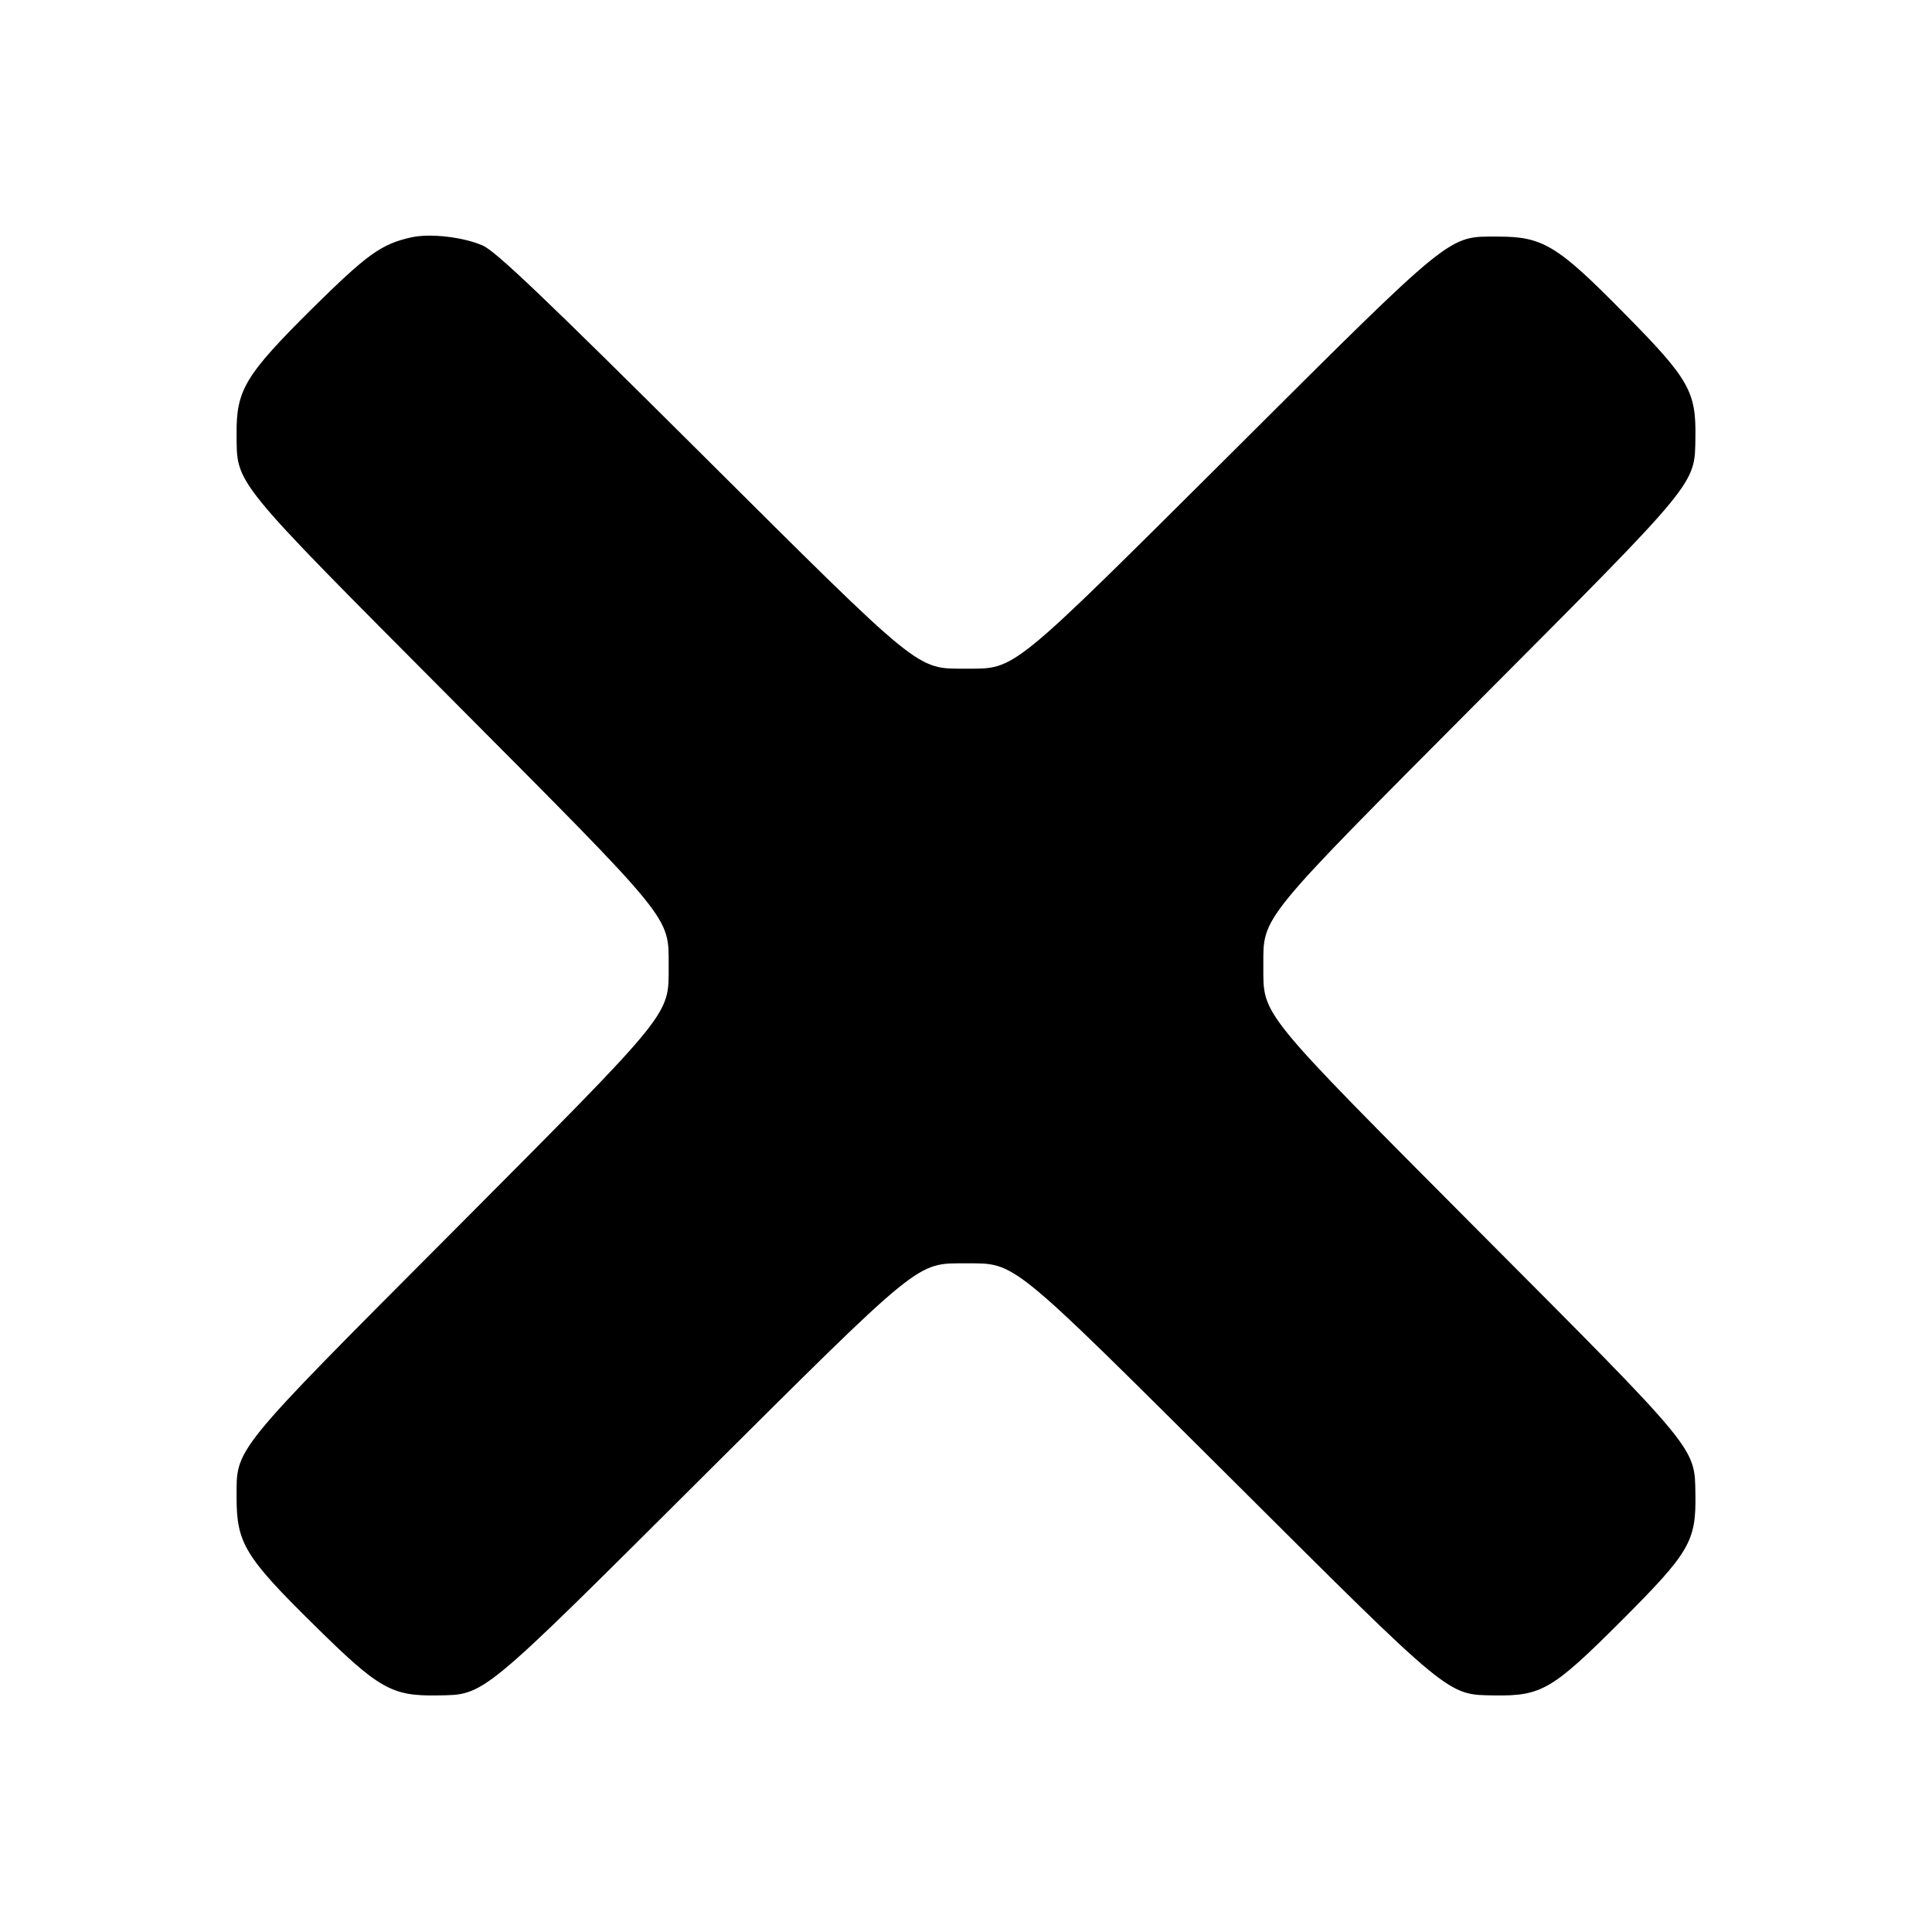
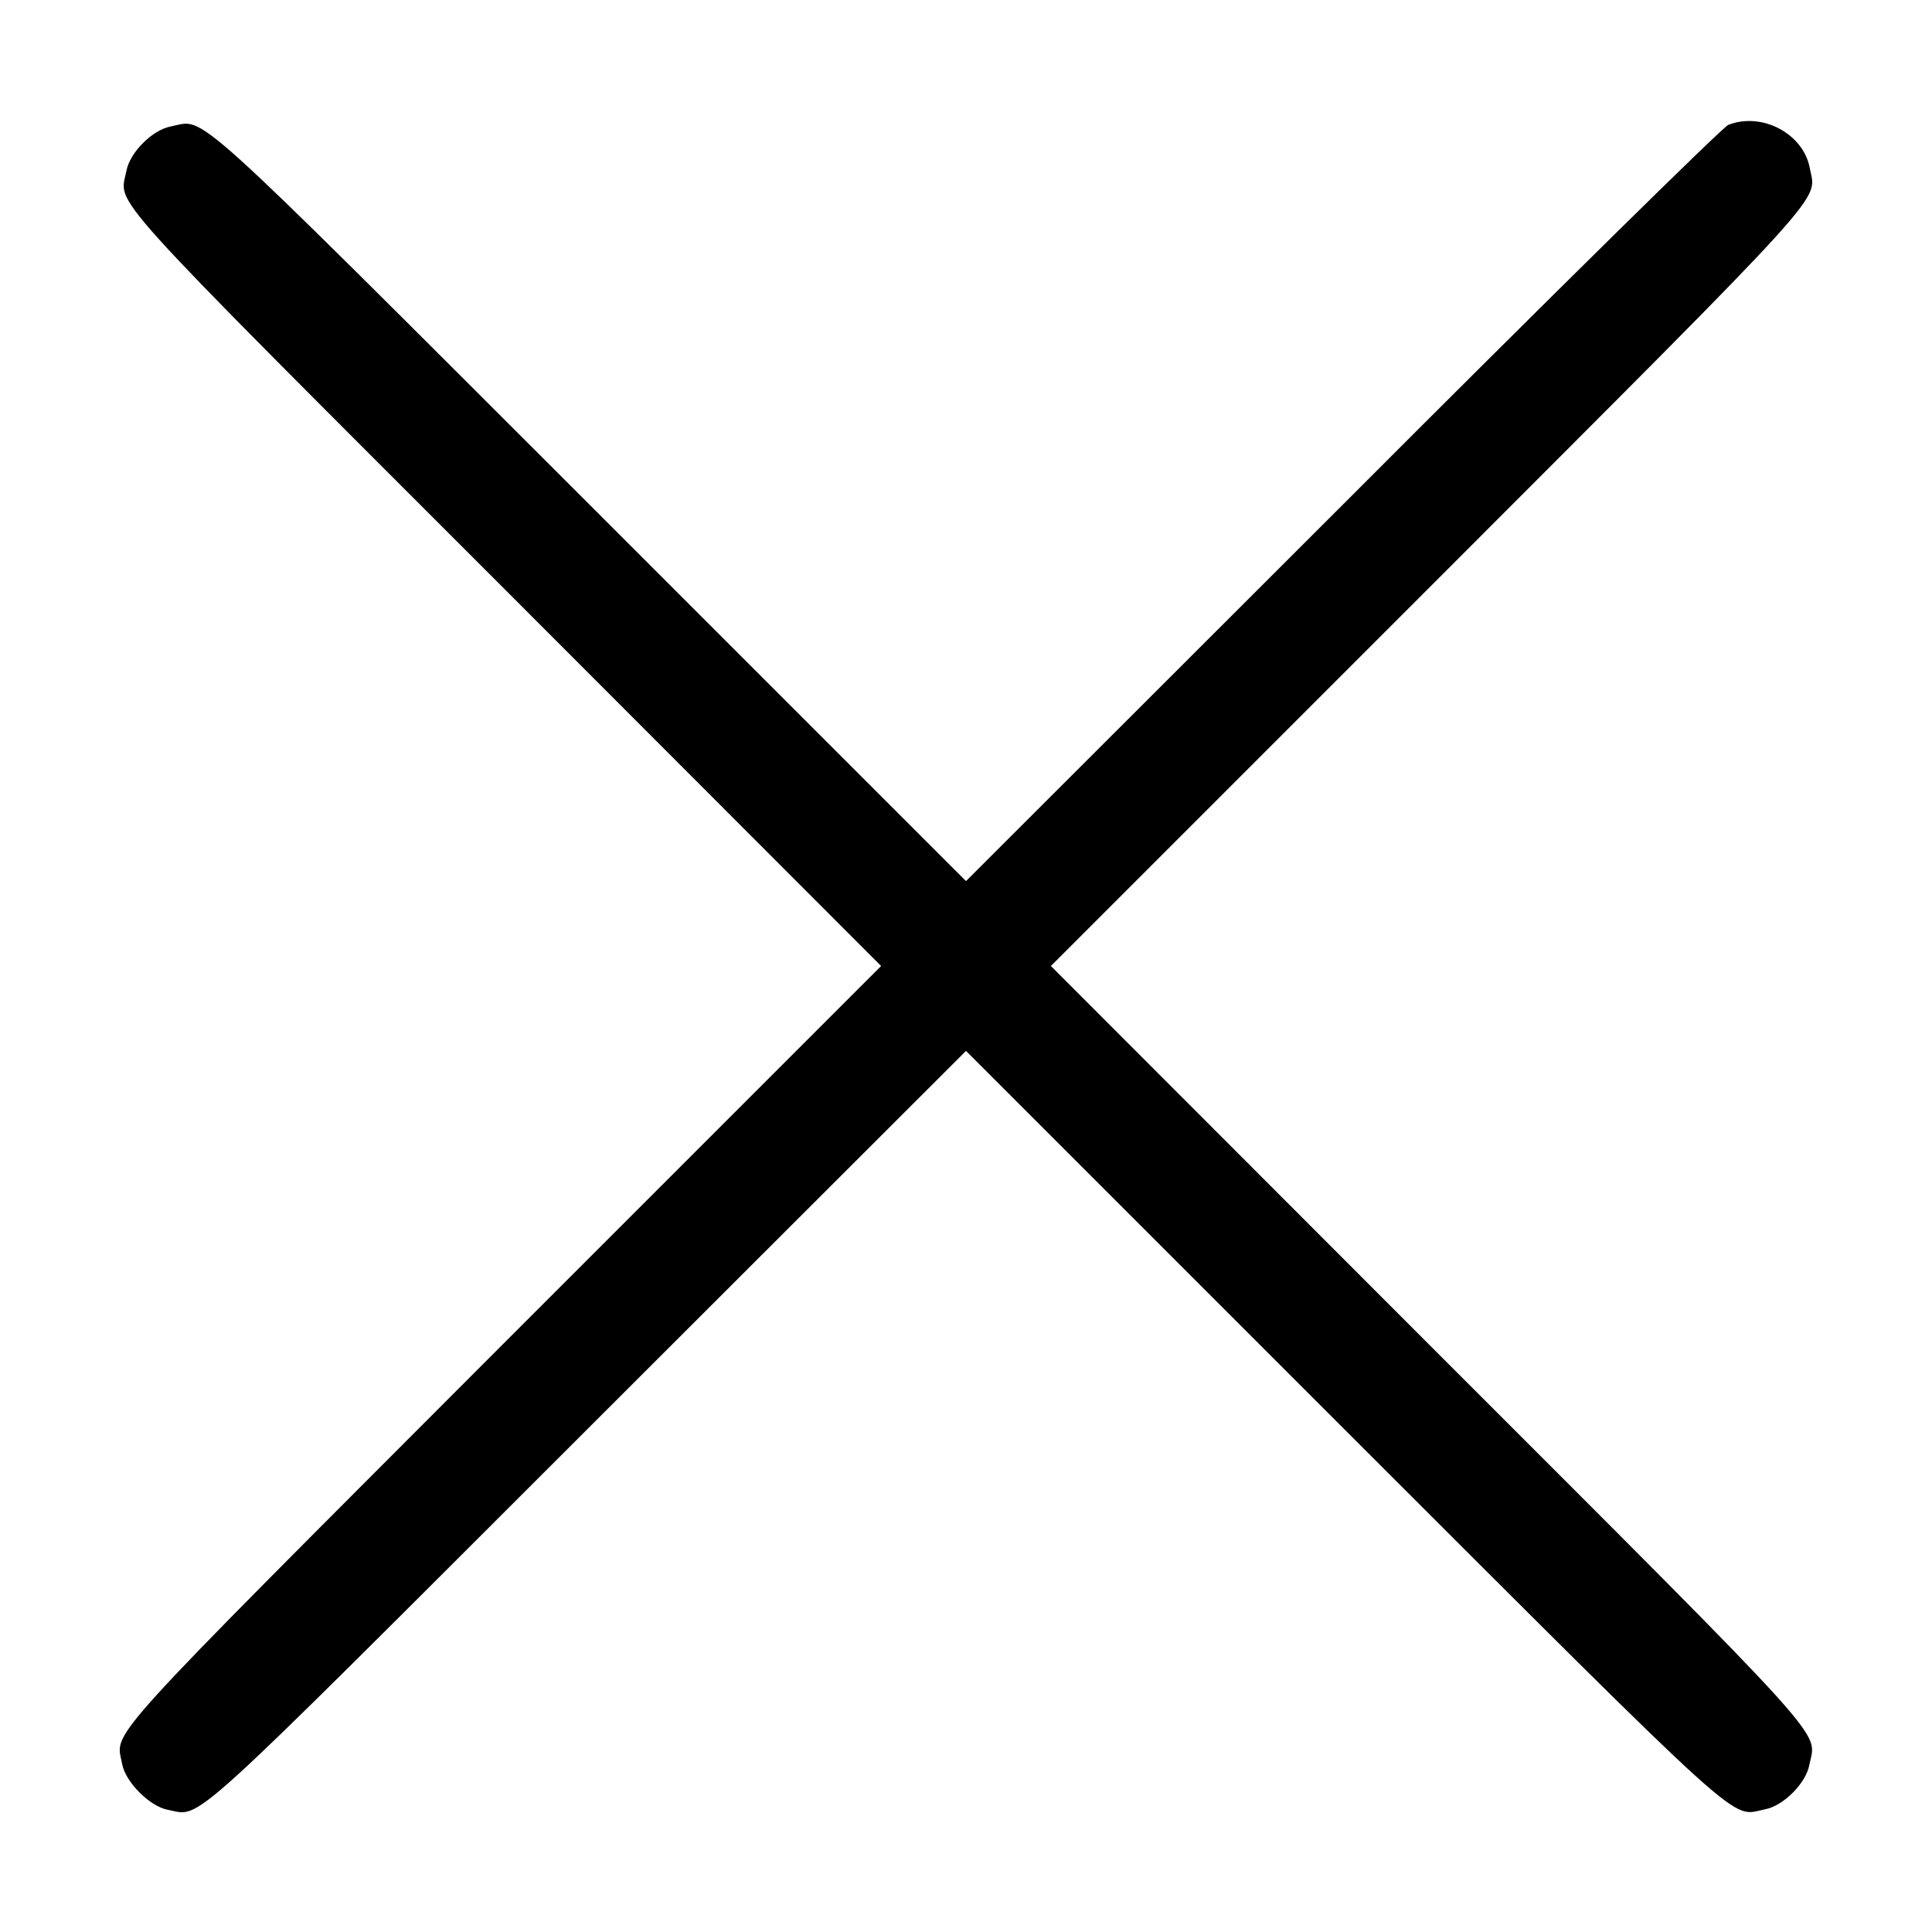
<svg xmlns="http://www.w3.org/2000/svg" version="1.0" width="512pt" height="512pt" viewBox="0 0 512 512" preserveAspectRatio="xMidYMid meet">
  <g transform="translate(0,512) scale(0.1,-0.1)" fill="#000000" stroke="none">
-     <path d="M1090 4491 c-80 -18 -116 -44 -263 -189 -177 -176 -201 -215 -200 -332 1 -135 -17 -113 572 -705 588 -591 573 -572 573 -705 0 -133 15 -114 -573 -705 -590 -592 -572 -571 -572 -705 0 -119 23 -157 205 -336 173 -171 206 -189 328 -187 125 2 111 -10 695 572 591 588 572 573 705 573 133 0 114 15 705 -573 584 -582 570 -570 695 -572 125 -2 154 15 336 197 182 182 199 211 197 336 -2 125 10 111 -572 695 -588 591 -573 572 -573 705 0 133 -15 114 573 705 582 584 570 570 572 695 2 122 -16 155 -187 328 -179 182 -217 205 -336 205 -134 0 -113 18 -705 -572 -591 -588 -572 -573 -705 -573 -133 0 -114 -15 -705 573 -410 408 -540 532 -575 548 -52 23 -140 33 -190 22z" />
+     <path d="M4580 4789 c-14 -5 -474 -458 -1022 -1007 l-998 -997 -997 997 c-1085 1084 -1016 1021 -1110 1003 -49 -9 -109 -69 -118 -118 -18 -94 -81 -25 1003 -1109 l997 -998 -1002 -1002 c-1087 -1089 -1026 -1021 -1009 -1114 9 -47 73 -111 120 -120 93 -17 25 -78 1113 1009 l1003 1002 1002 -1002 c1090 -1089 1021 -1026 1115 -1008 49 9 109 69 118 118 18 94 81 25 -1008 1114 l-1002 1003 1002 1002 c1086 1087 1026 1021 1009 1113 -17 91 -127 149 -216 114z" />
  </g>
</svg>
